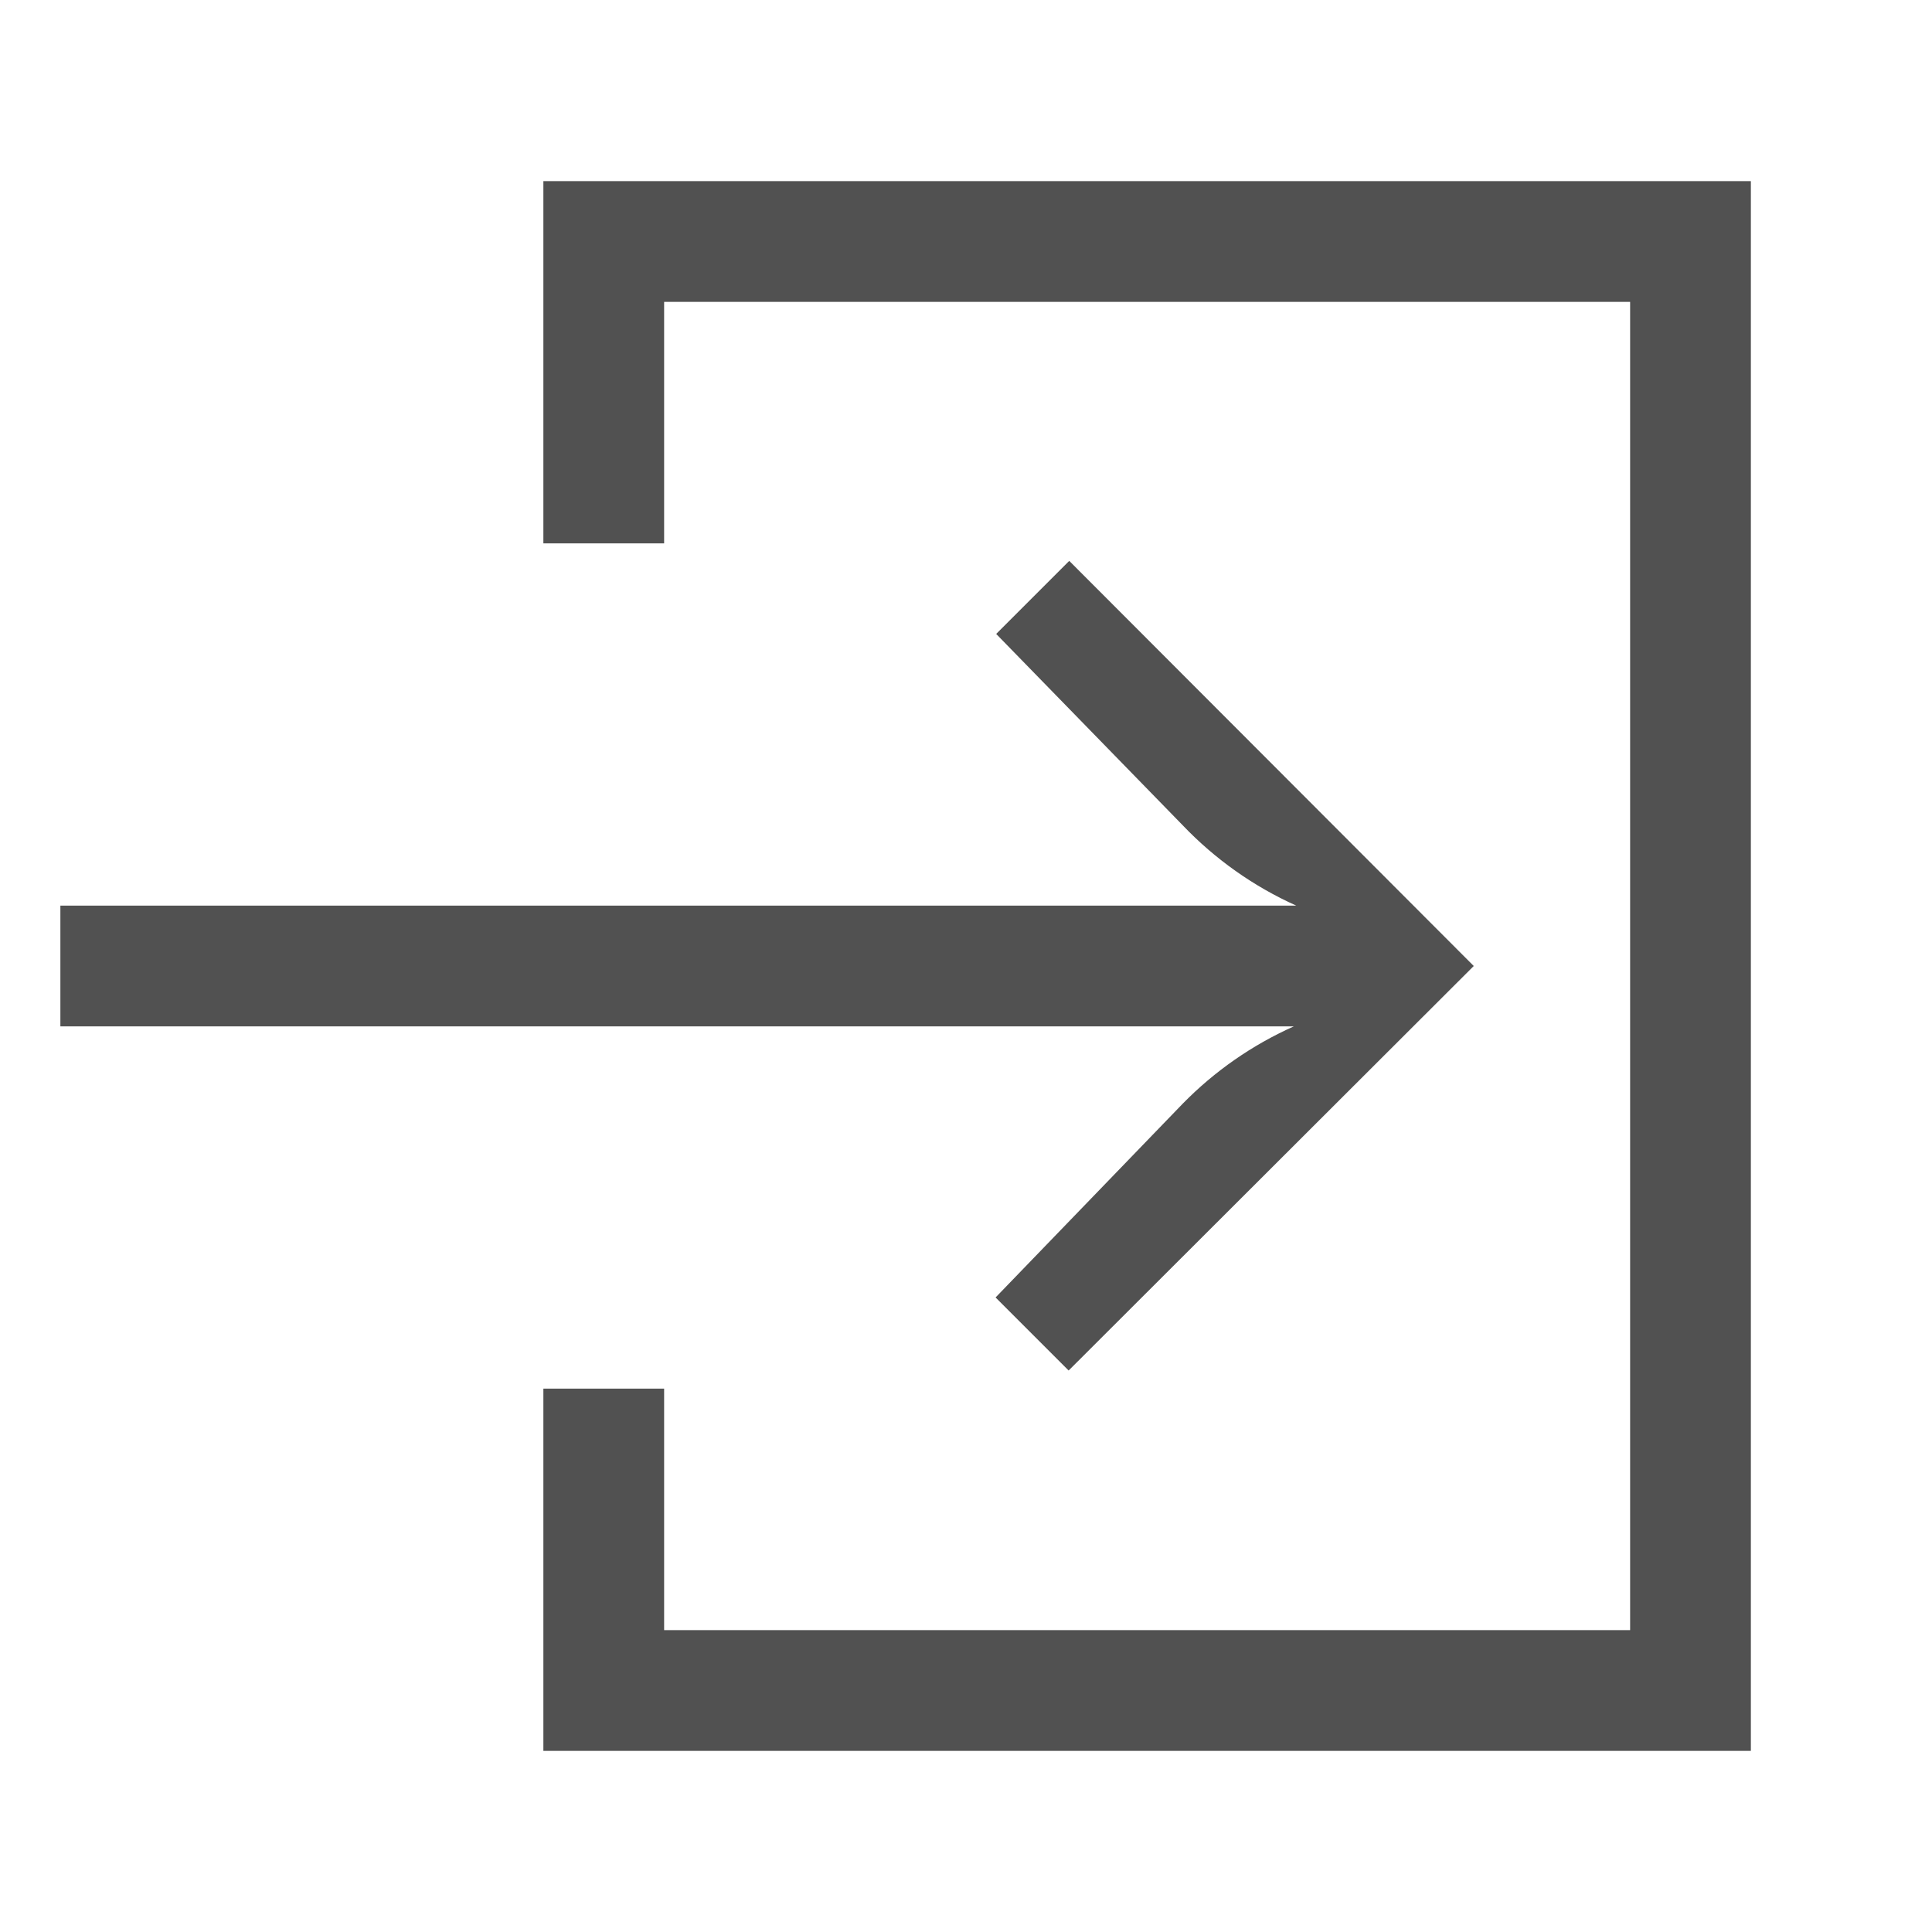
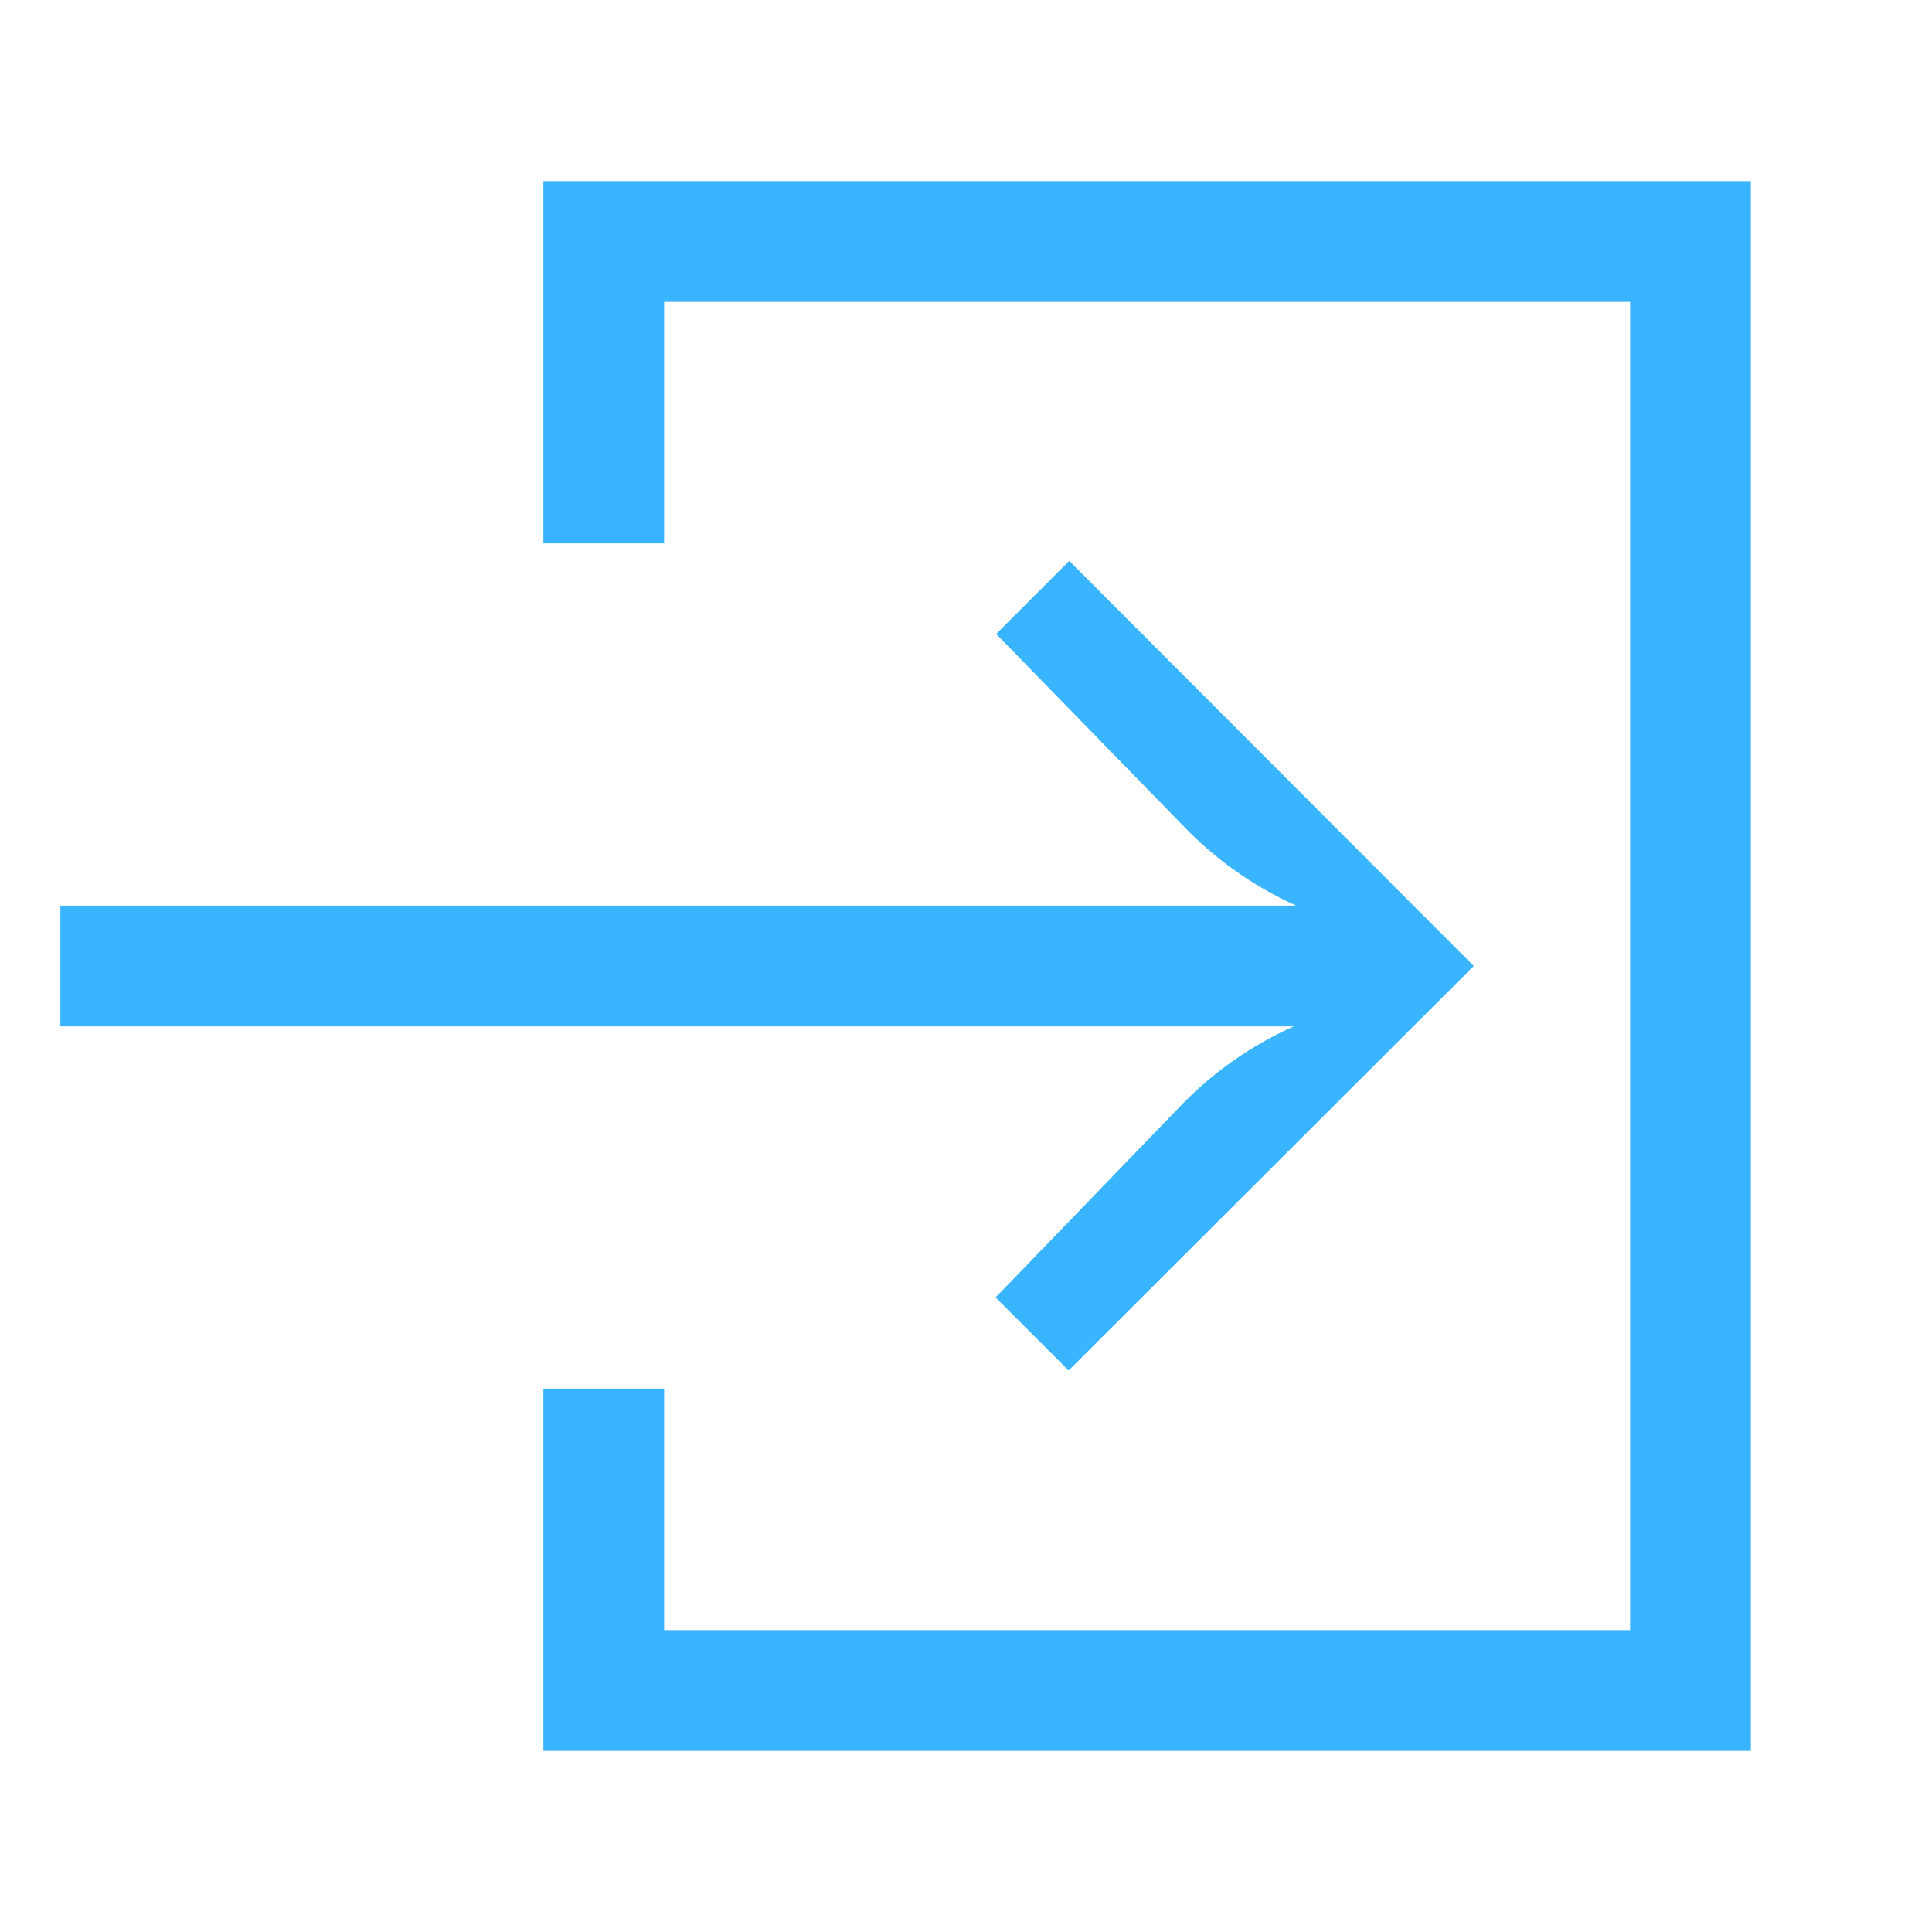
<svg xmlns="http://www.w3.org/2000/svg" data-name="Layer 1" id="Layer_1" viewBox="0 0 32 32">
  <defs>
-     <style>.cls-1{fill:#515151;}</style>
+     <style>.cls-1{fill:#39b4ff;}</style>
  </defs>
  <path class="cls-1" d="M16.49,21.49l1.21,1.21L24.41,16,17.71,9.29l-1.21,1.21,3.09,3.17A6,6,0,0,0,21.47,15l.06,0H1v2H21.53l-.1,0a6,6,0,0,0-1.84,1.28Z" />
  <polygon class="cls-1" points="9 3 9 9 11 9 11 5 27 5 27 27 11 27 11 23 9 23 9 29 29 29 29 3 9 3" />
</svg>
